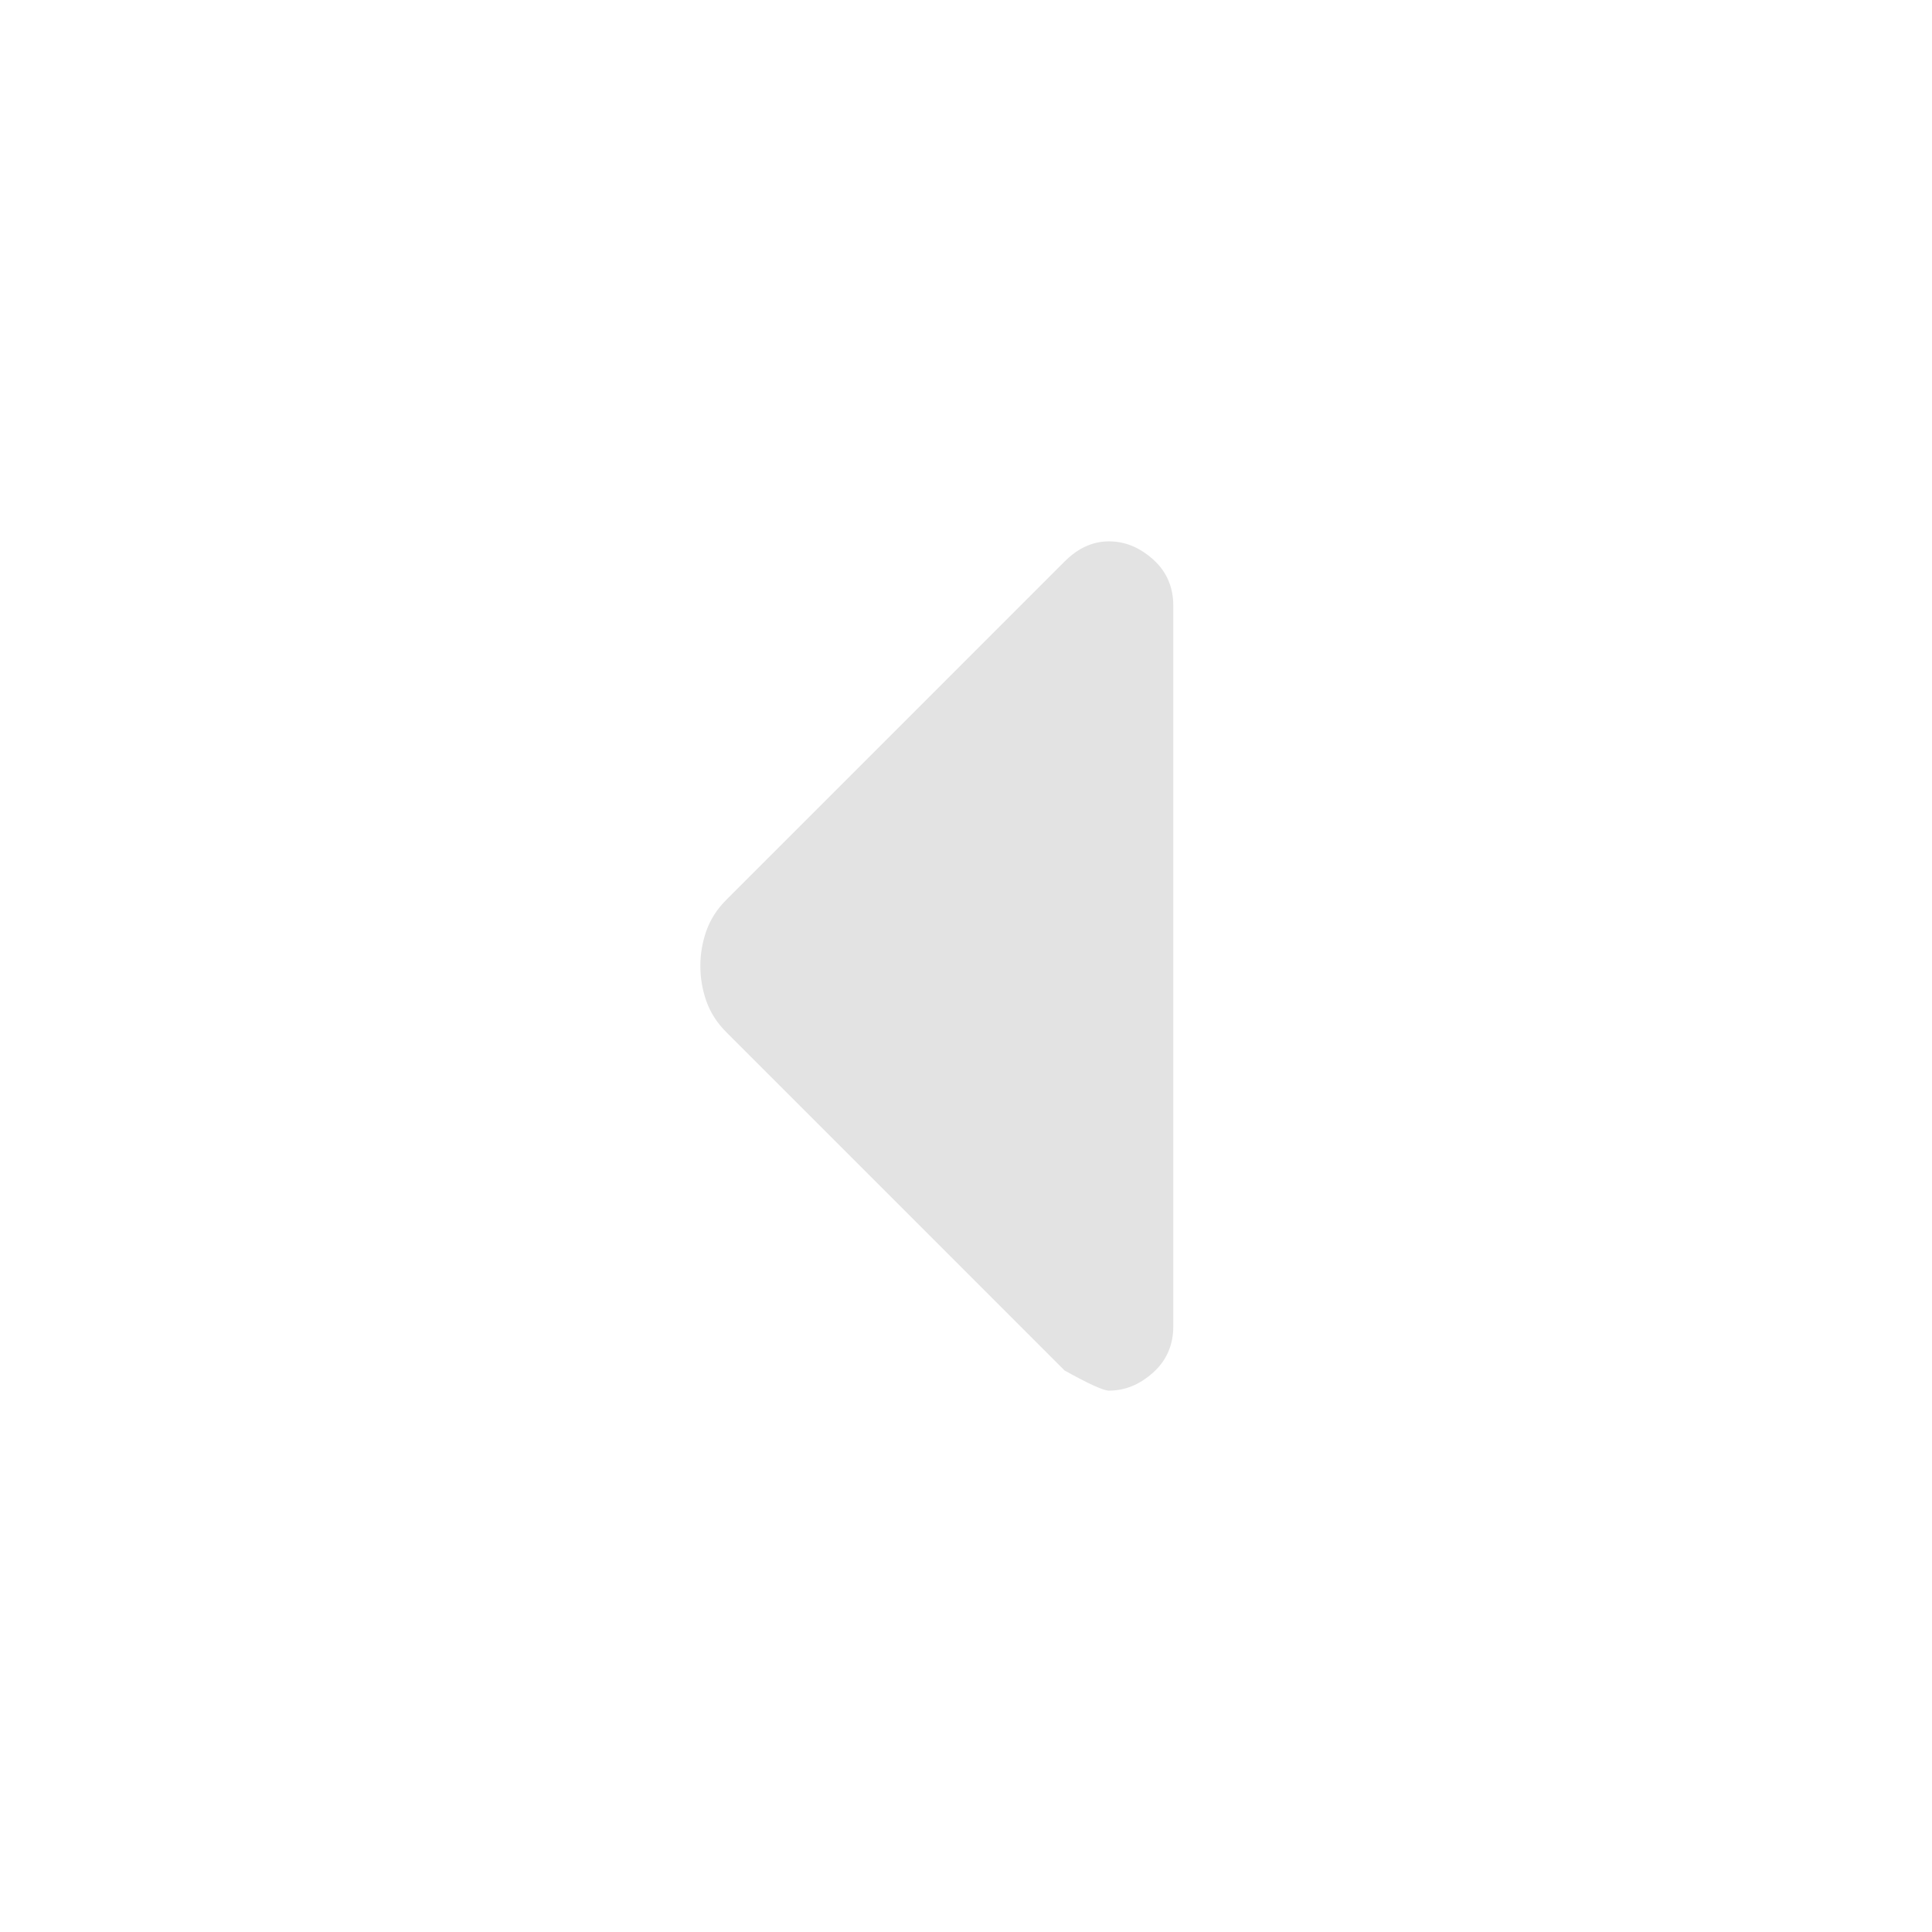
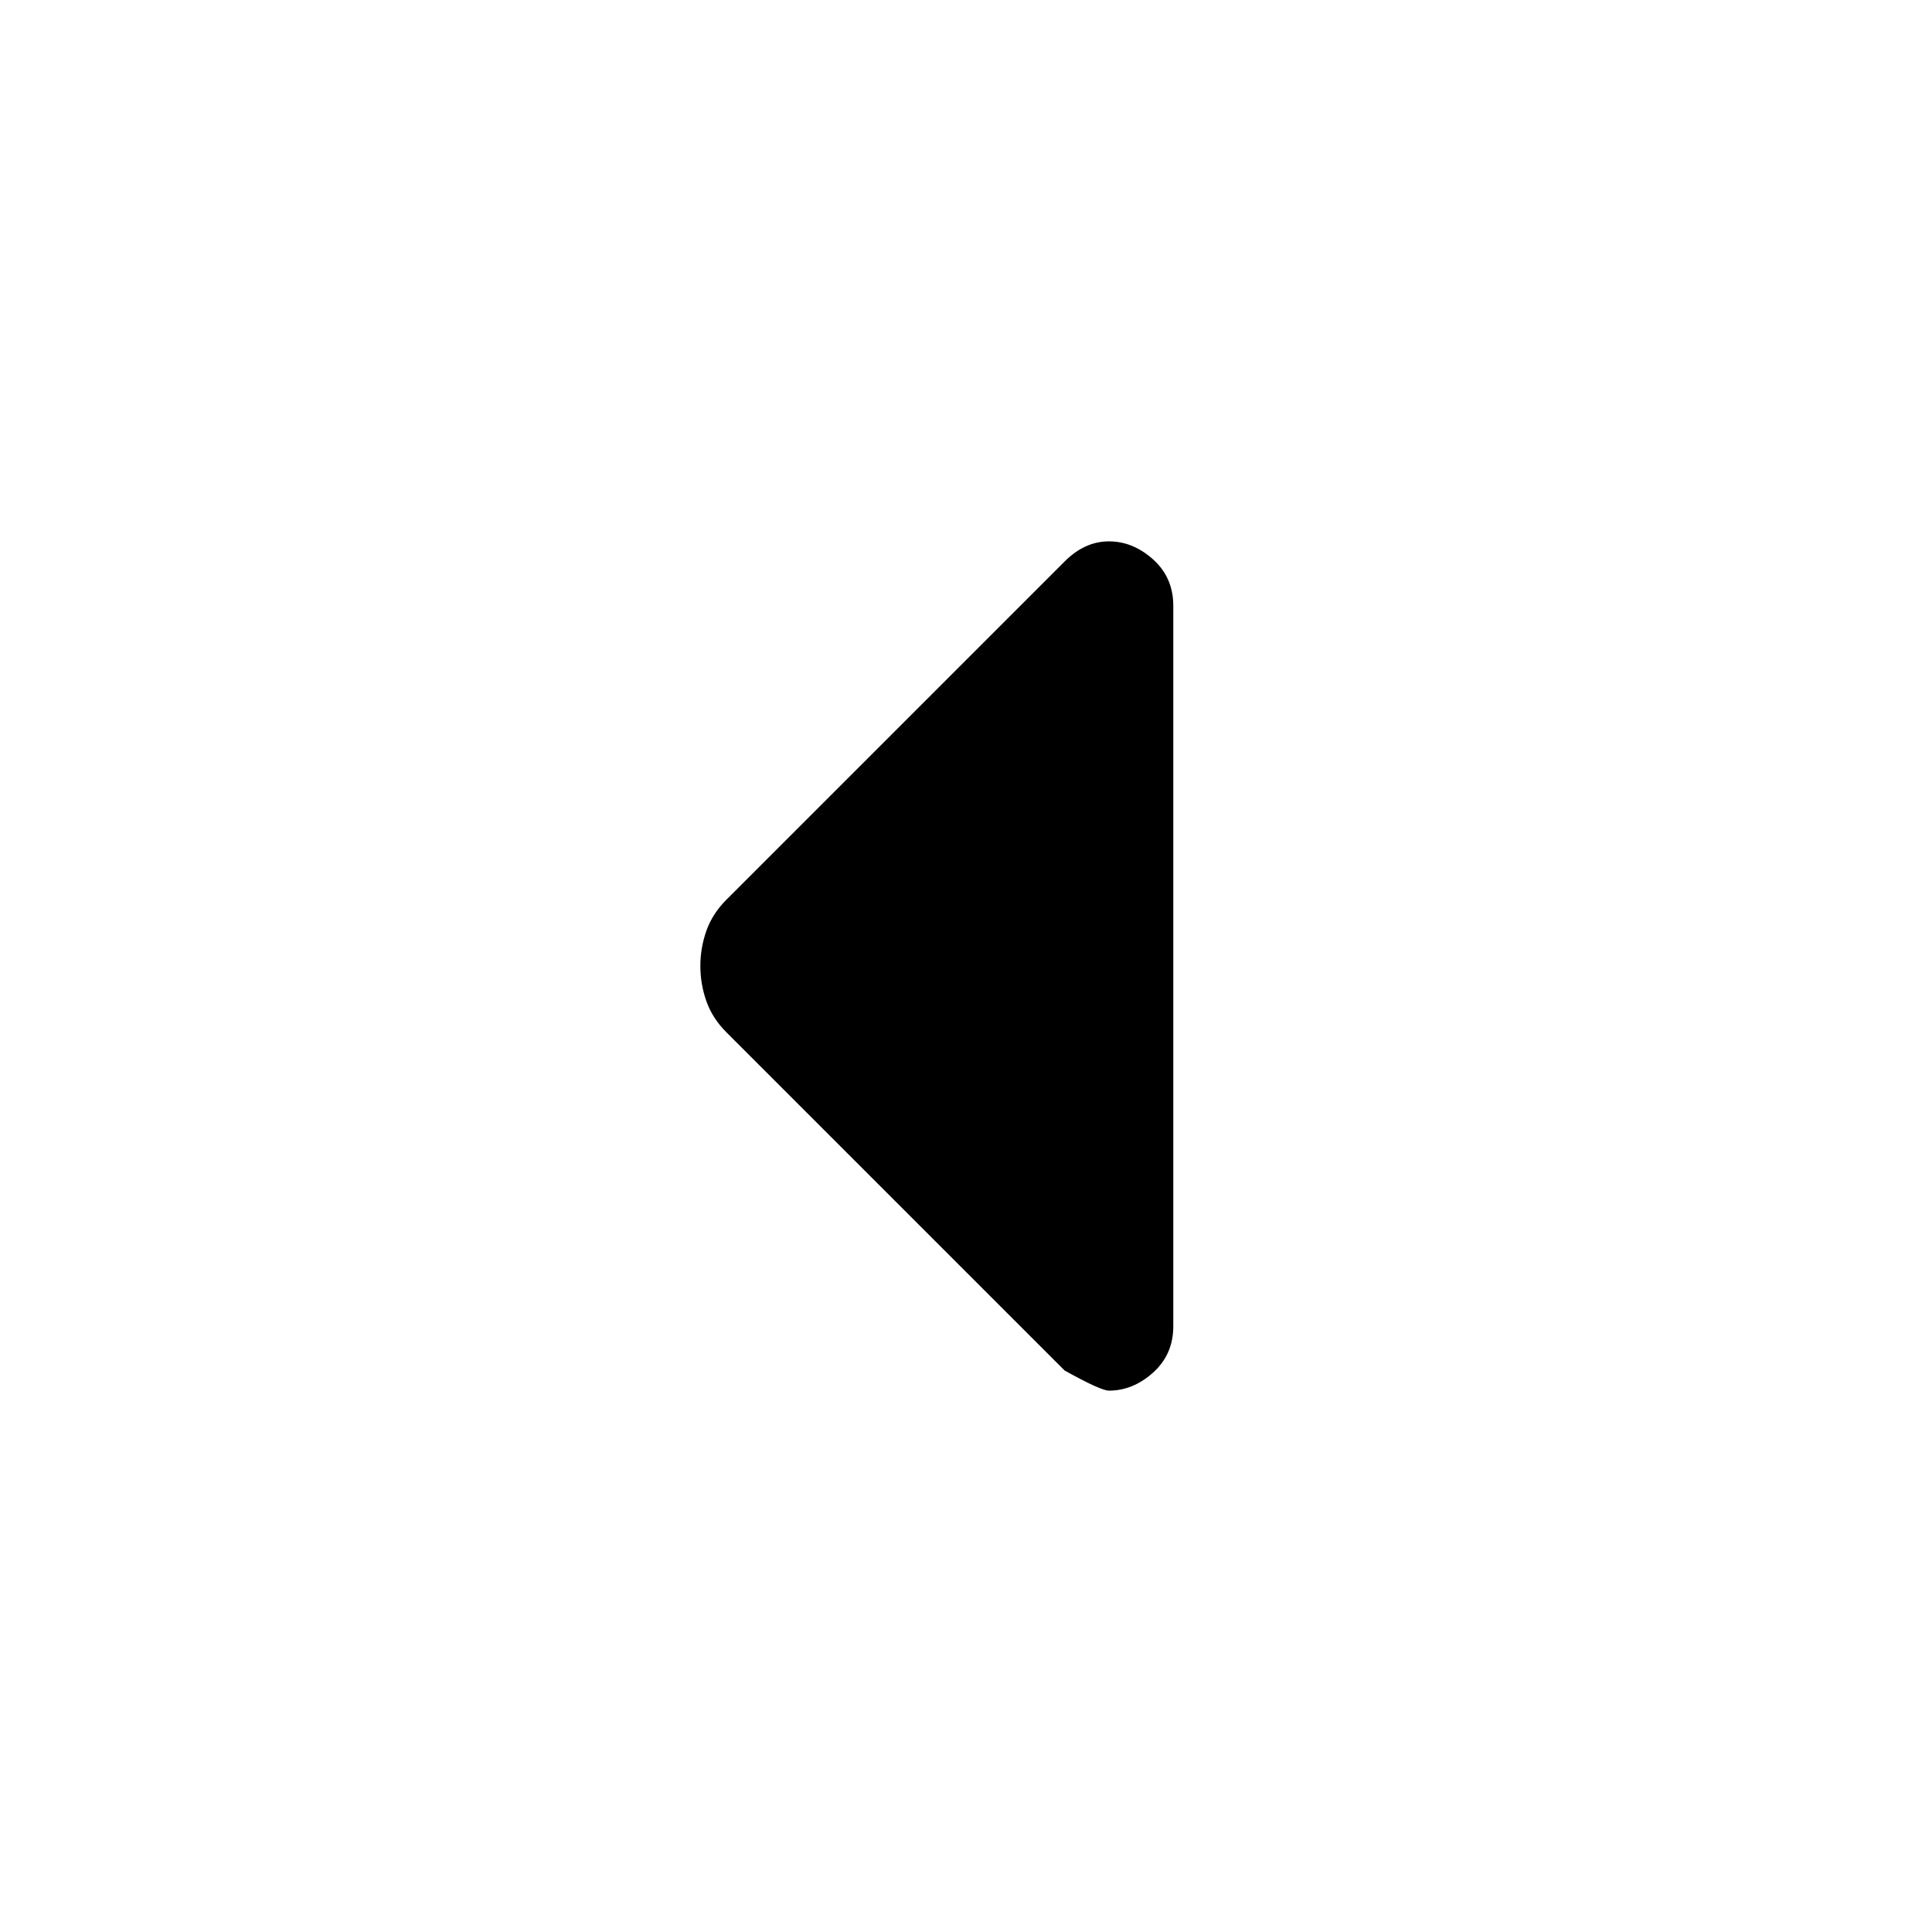
- <svg xmlns="http://www.w3.org/2000/svg" height="24px" viewBox="0 -960 960 960" width="24px" fill="#e3e3e3">
+ <svg xmlns="http://www.w3.org/2000/svg" height="24px" viewBox="0 -960 960 960" width="24px" fill="currentColor">
  <path d="M529-279 361-447q-7-7-10-15.5t-3-17.5q0-9 3-17.5t10-15.5l168-168q5-5 10.5-7.5T551-691q12 0 22 9t10 23v358q0 14-10 23t-22 9q-4 0-22-10Z" />
</svg>
